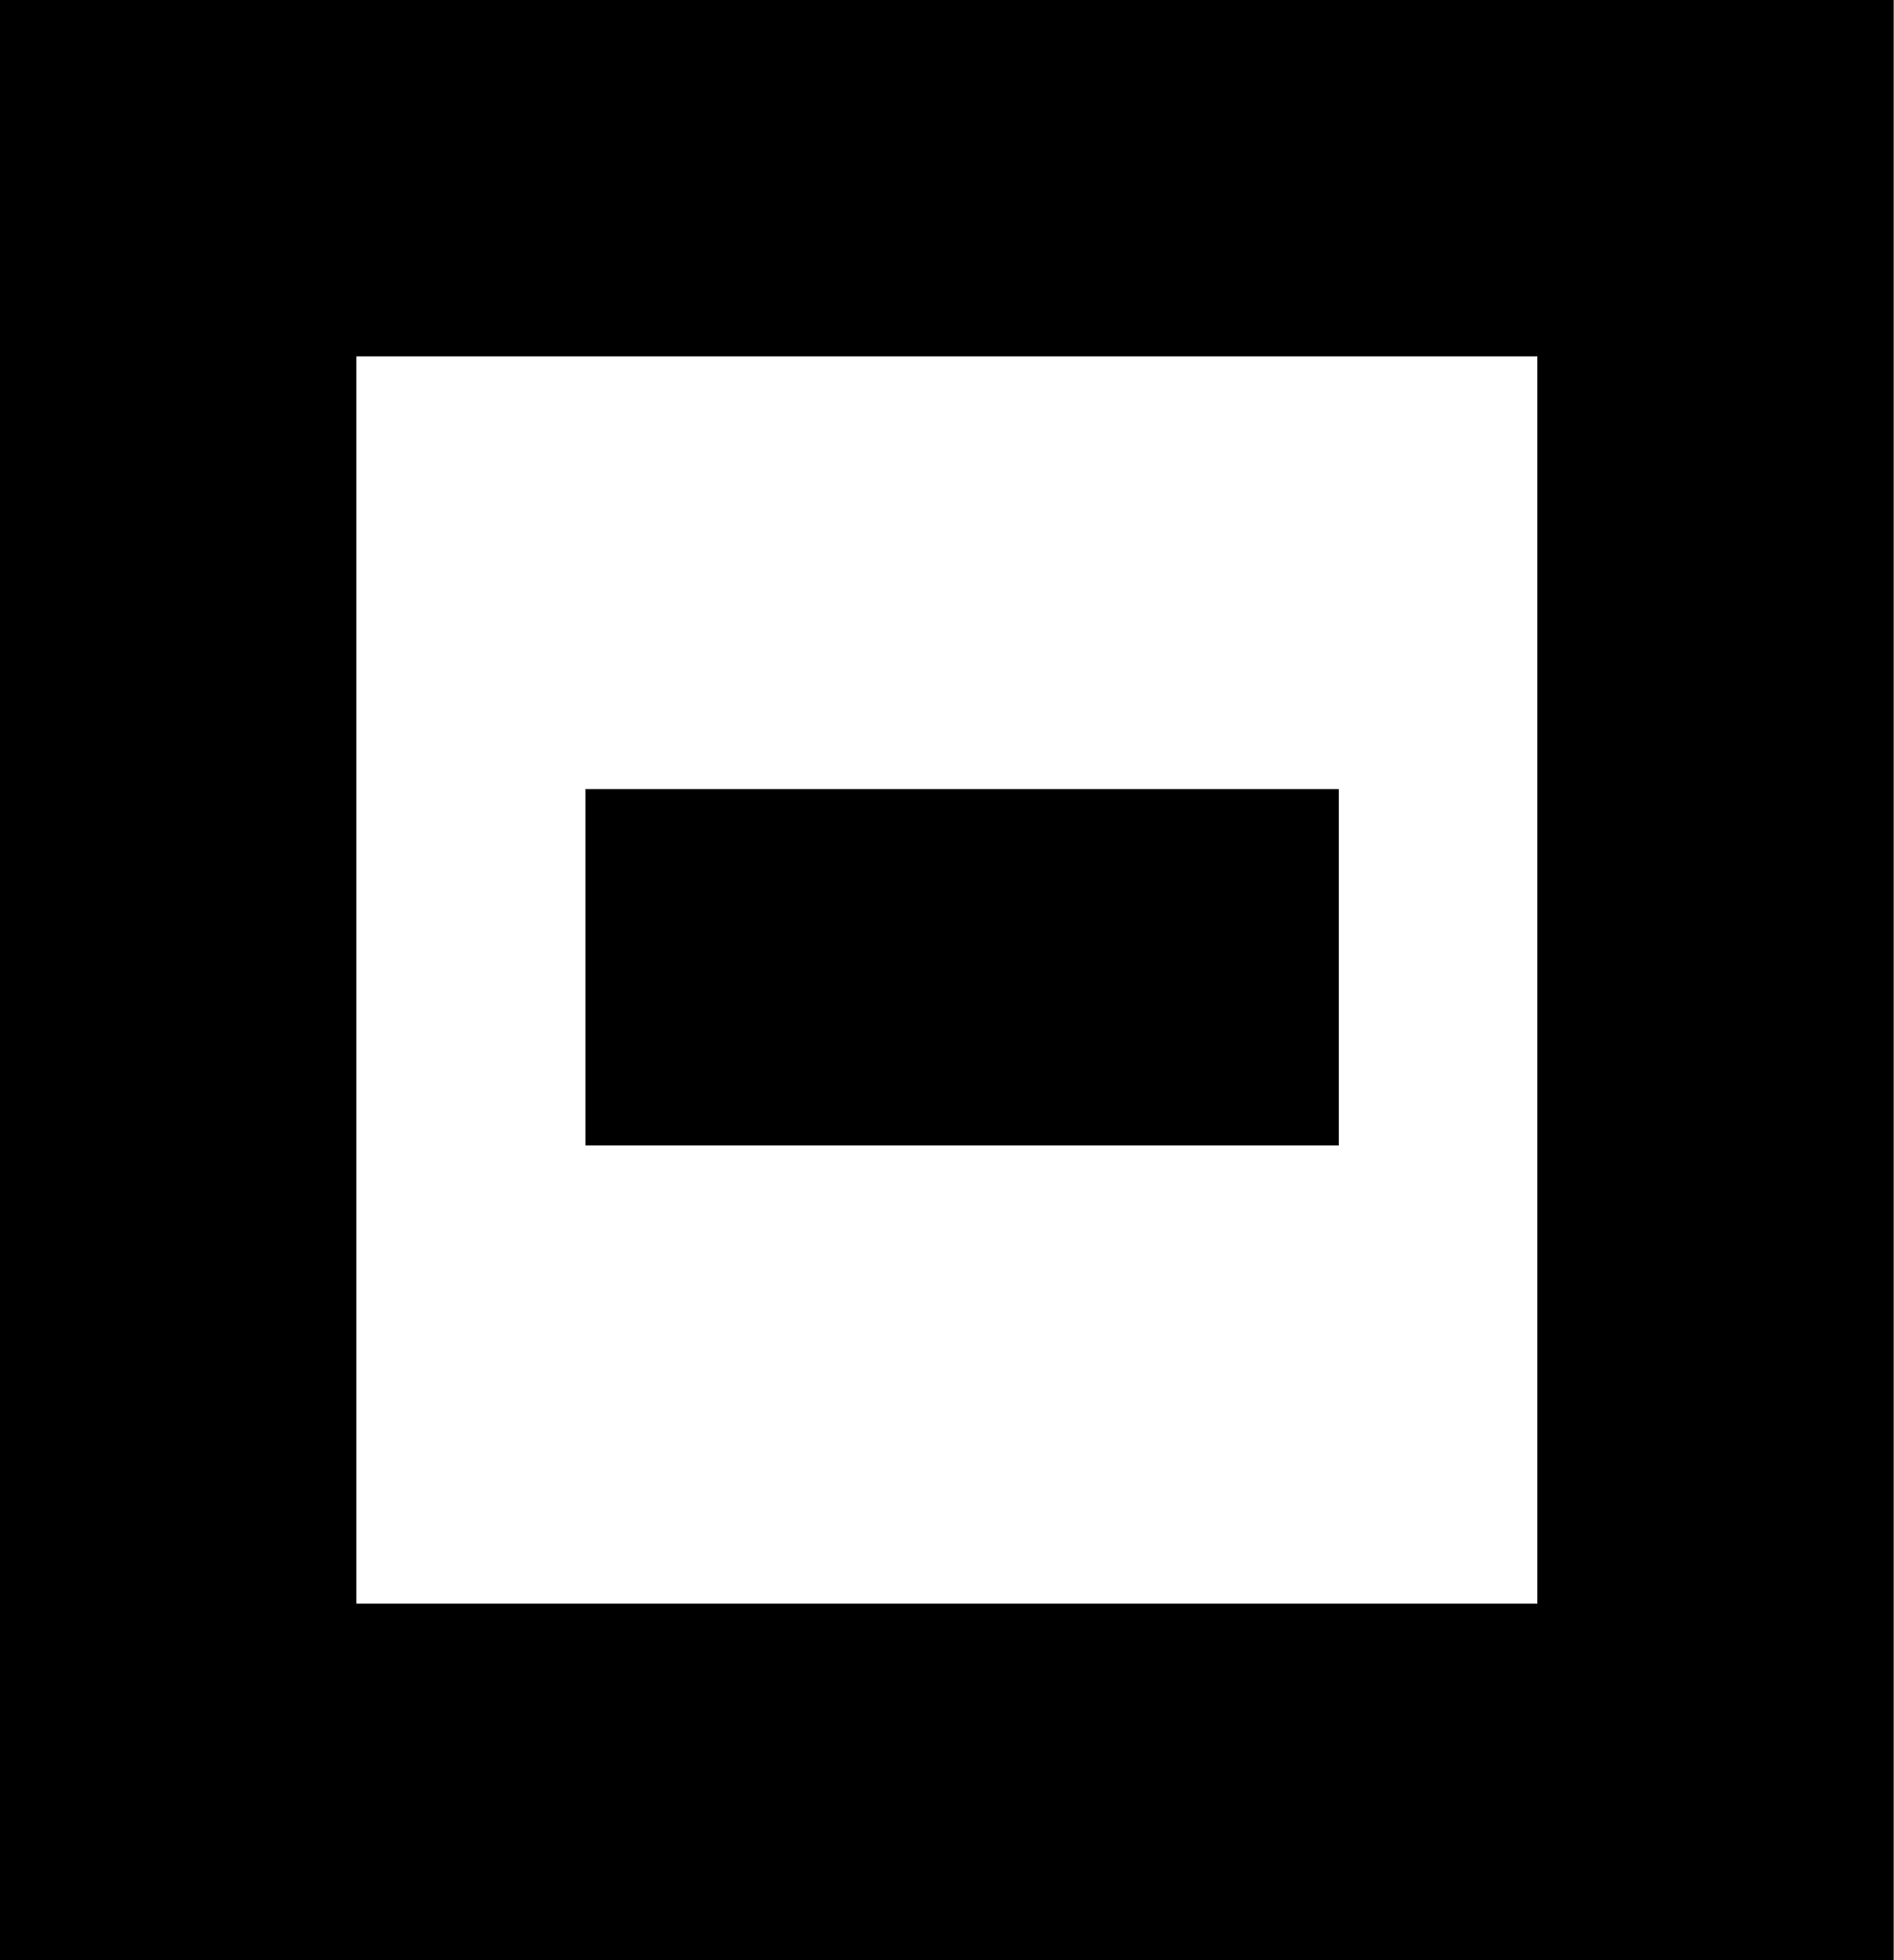
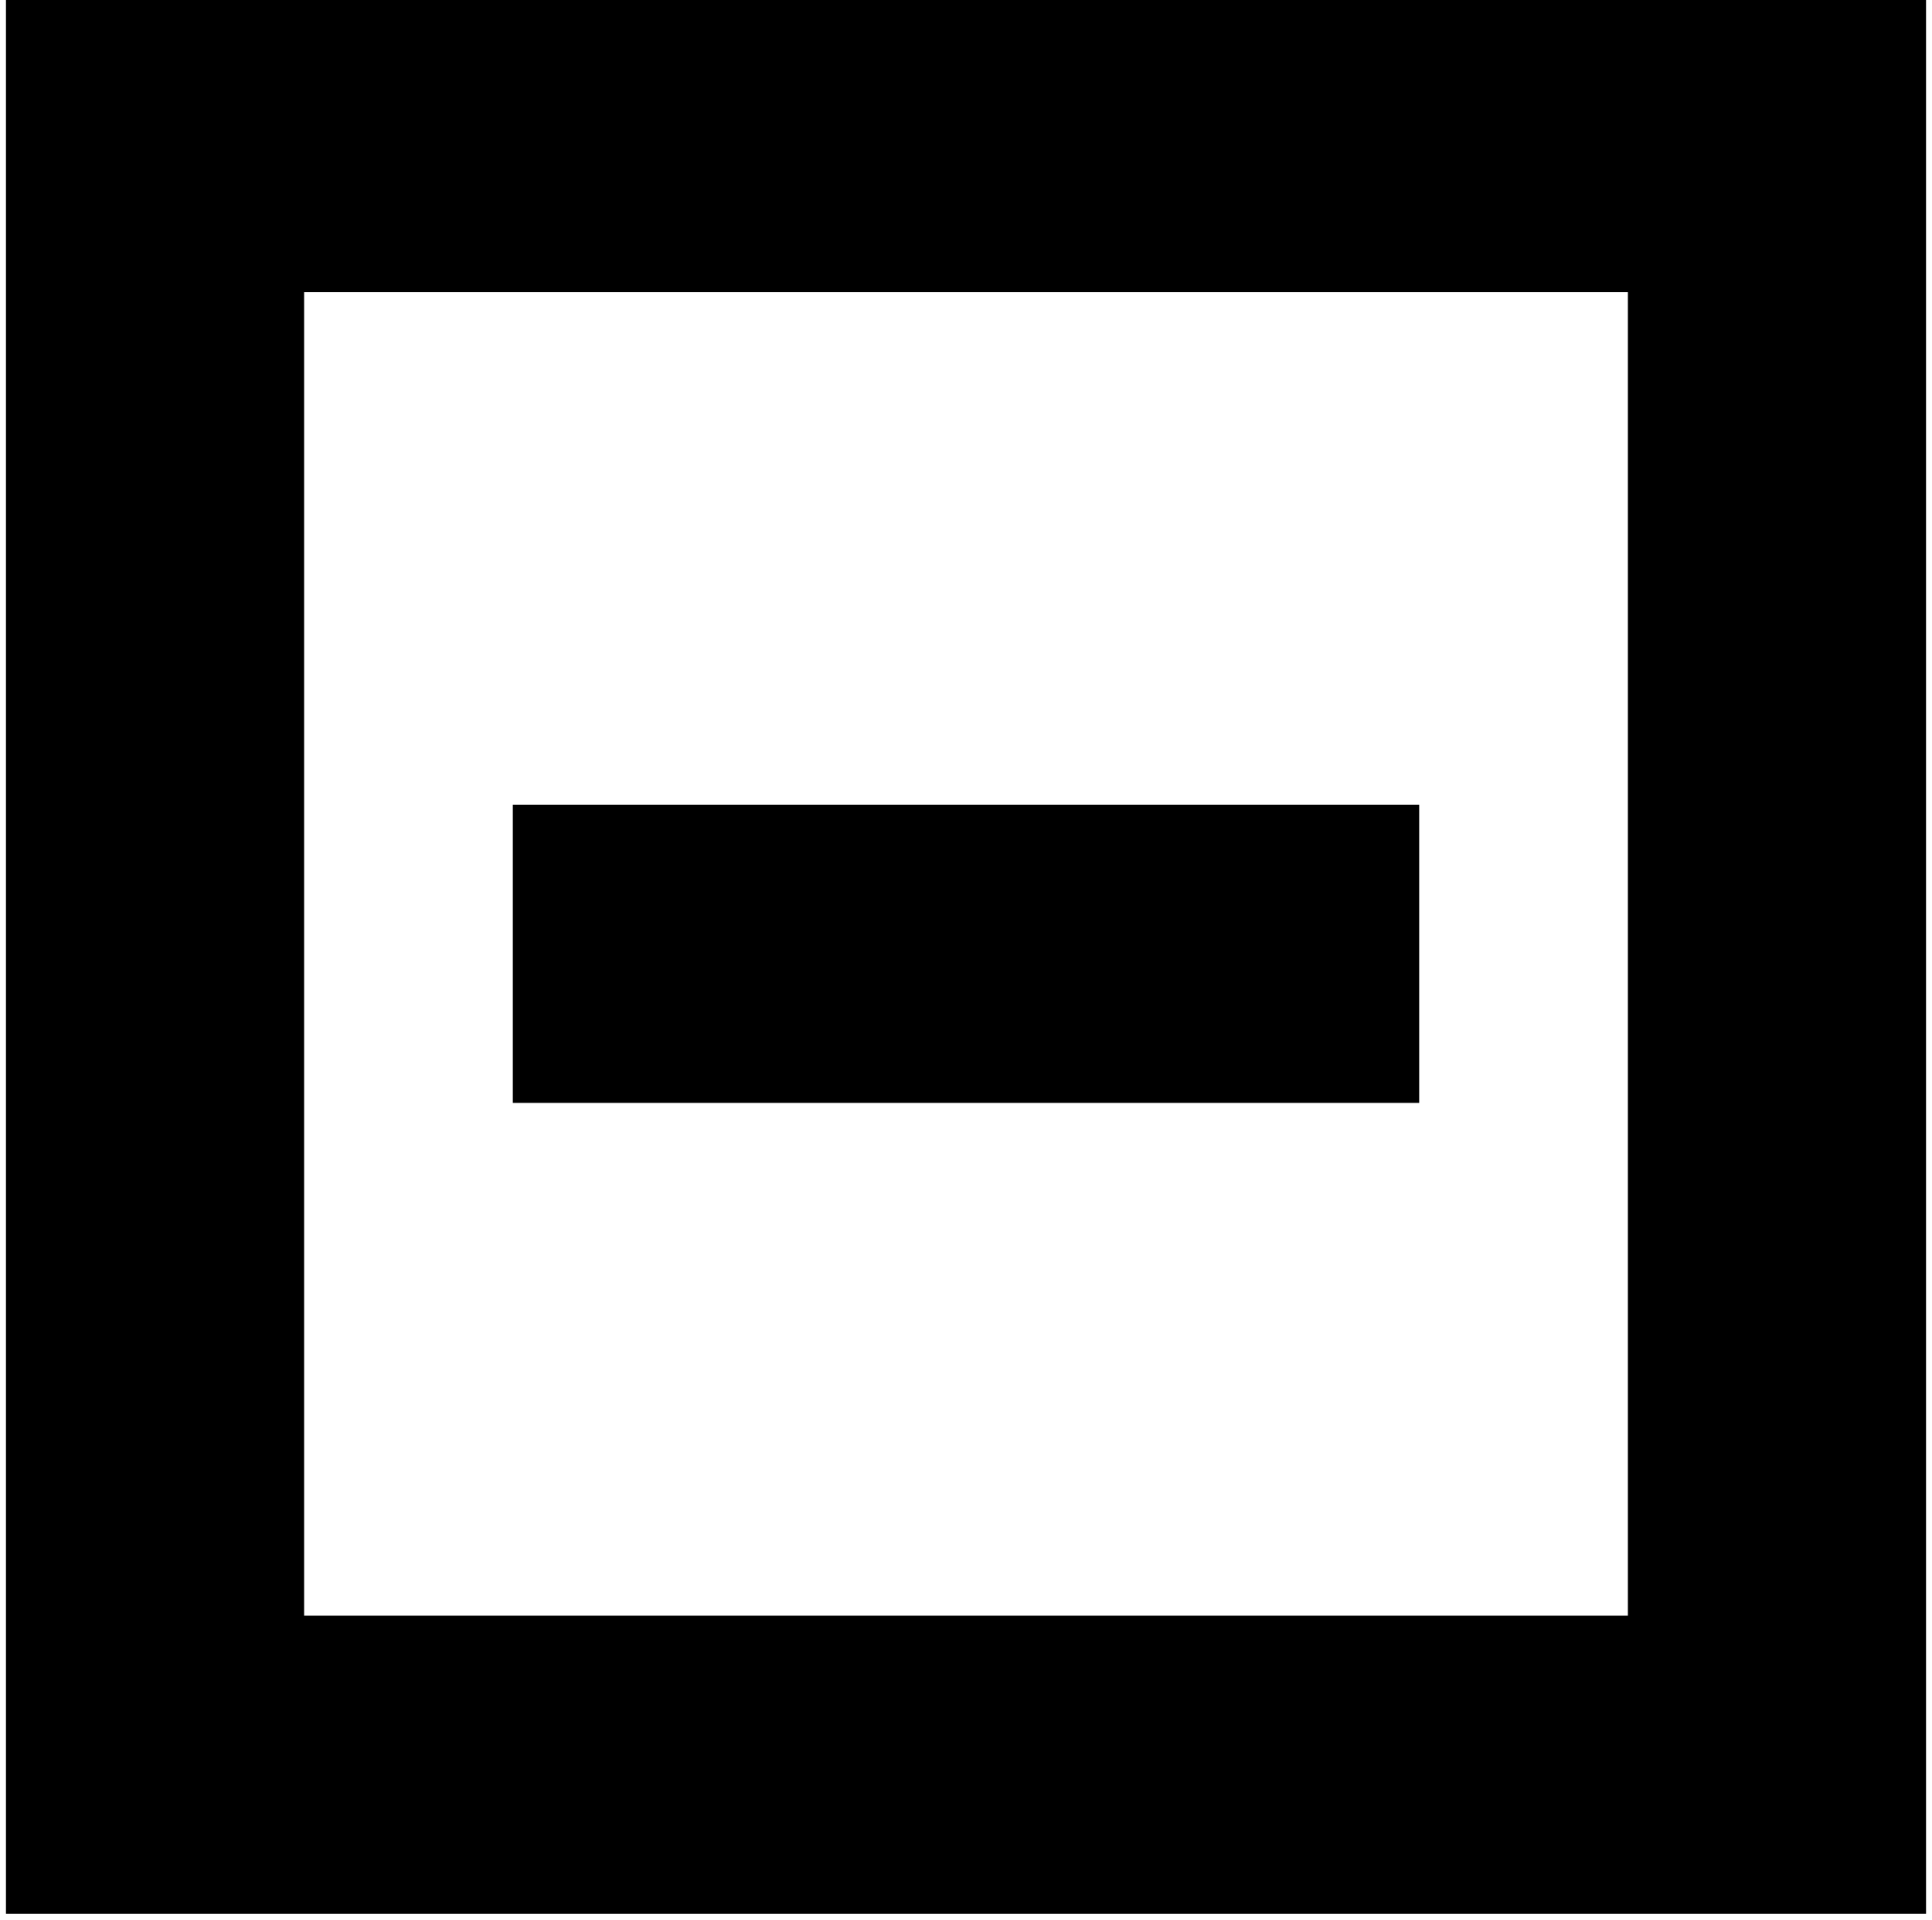
- <svg xmlns="http://www.w3.org/2000/svg" version="1.1" id="Layer_1" x="0px" y="0px" viewBox="0 0 37.2 38.5" style="enable-background:new 0 0 37.2 38.5;" xml:space="preserve">
+ <svg xmlns="http://www.w3.org/2000/svg" version="1.1" id="Layer_1" x="0px" y="0px" viewBox="0 0 32.4 32.2" style="enable-background:new 0 0 32.4 32.2;" xml:space="preserve">
  <style type="text/css">
- 	.st0{fill:none;stroke:#000000;stroke-width:7;stroke-miterlimit:10;}
+ 	.st0{fill:none;stroke:#000000;stroke-width:5;stroke-miterlimit:10;}
</style>
-   <g id="Page-1">
-     <g id="Group">
-       <rect id="Rectangle" x="3.5" y="3.5" class="st0" width="30.2" height="31.5" />
-       <path id="Line" class="st0" d="M11.5,19h14.8" />
-     </g>
-   </g>
+   <rect x="2.6" y="2.4" class="st0" width="27.2" height="27.2" />
+   <line class="st0" x1="8.6" y1="16" x2="23.8" y2="16" />
</svg>
